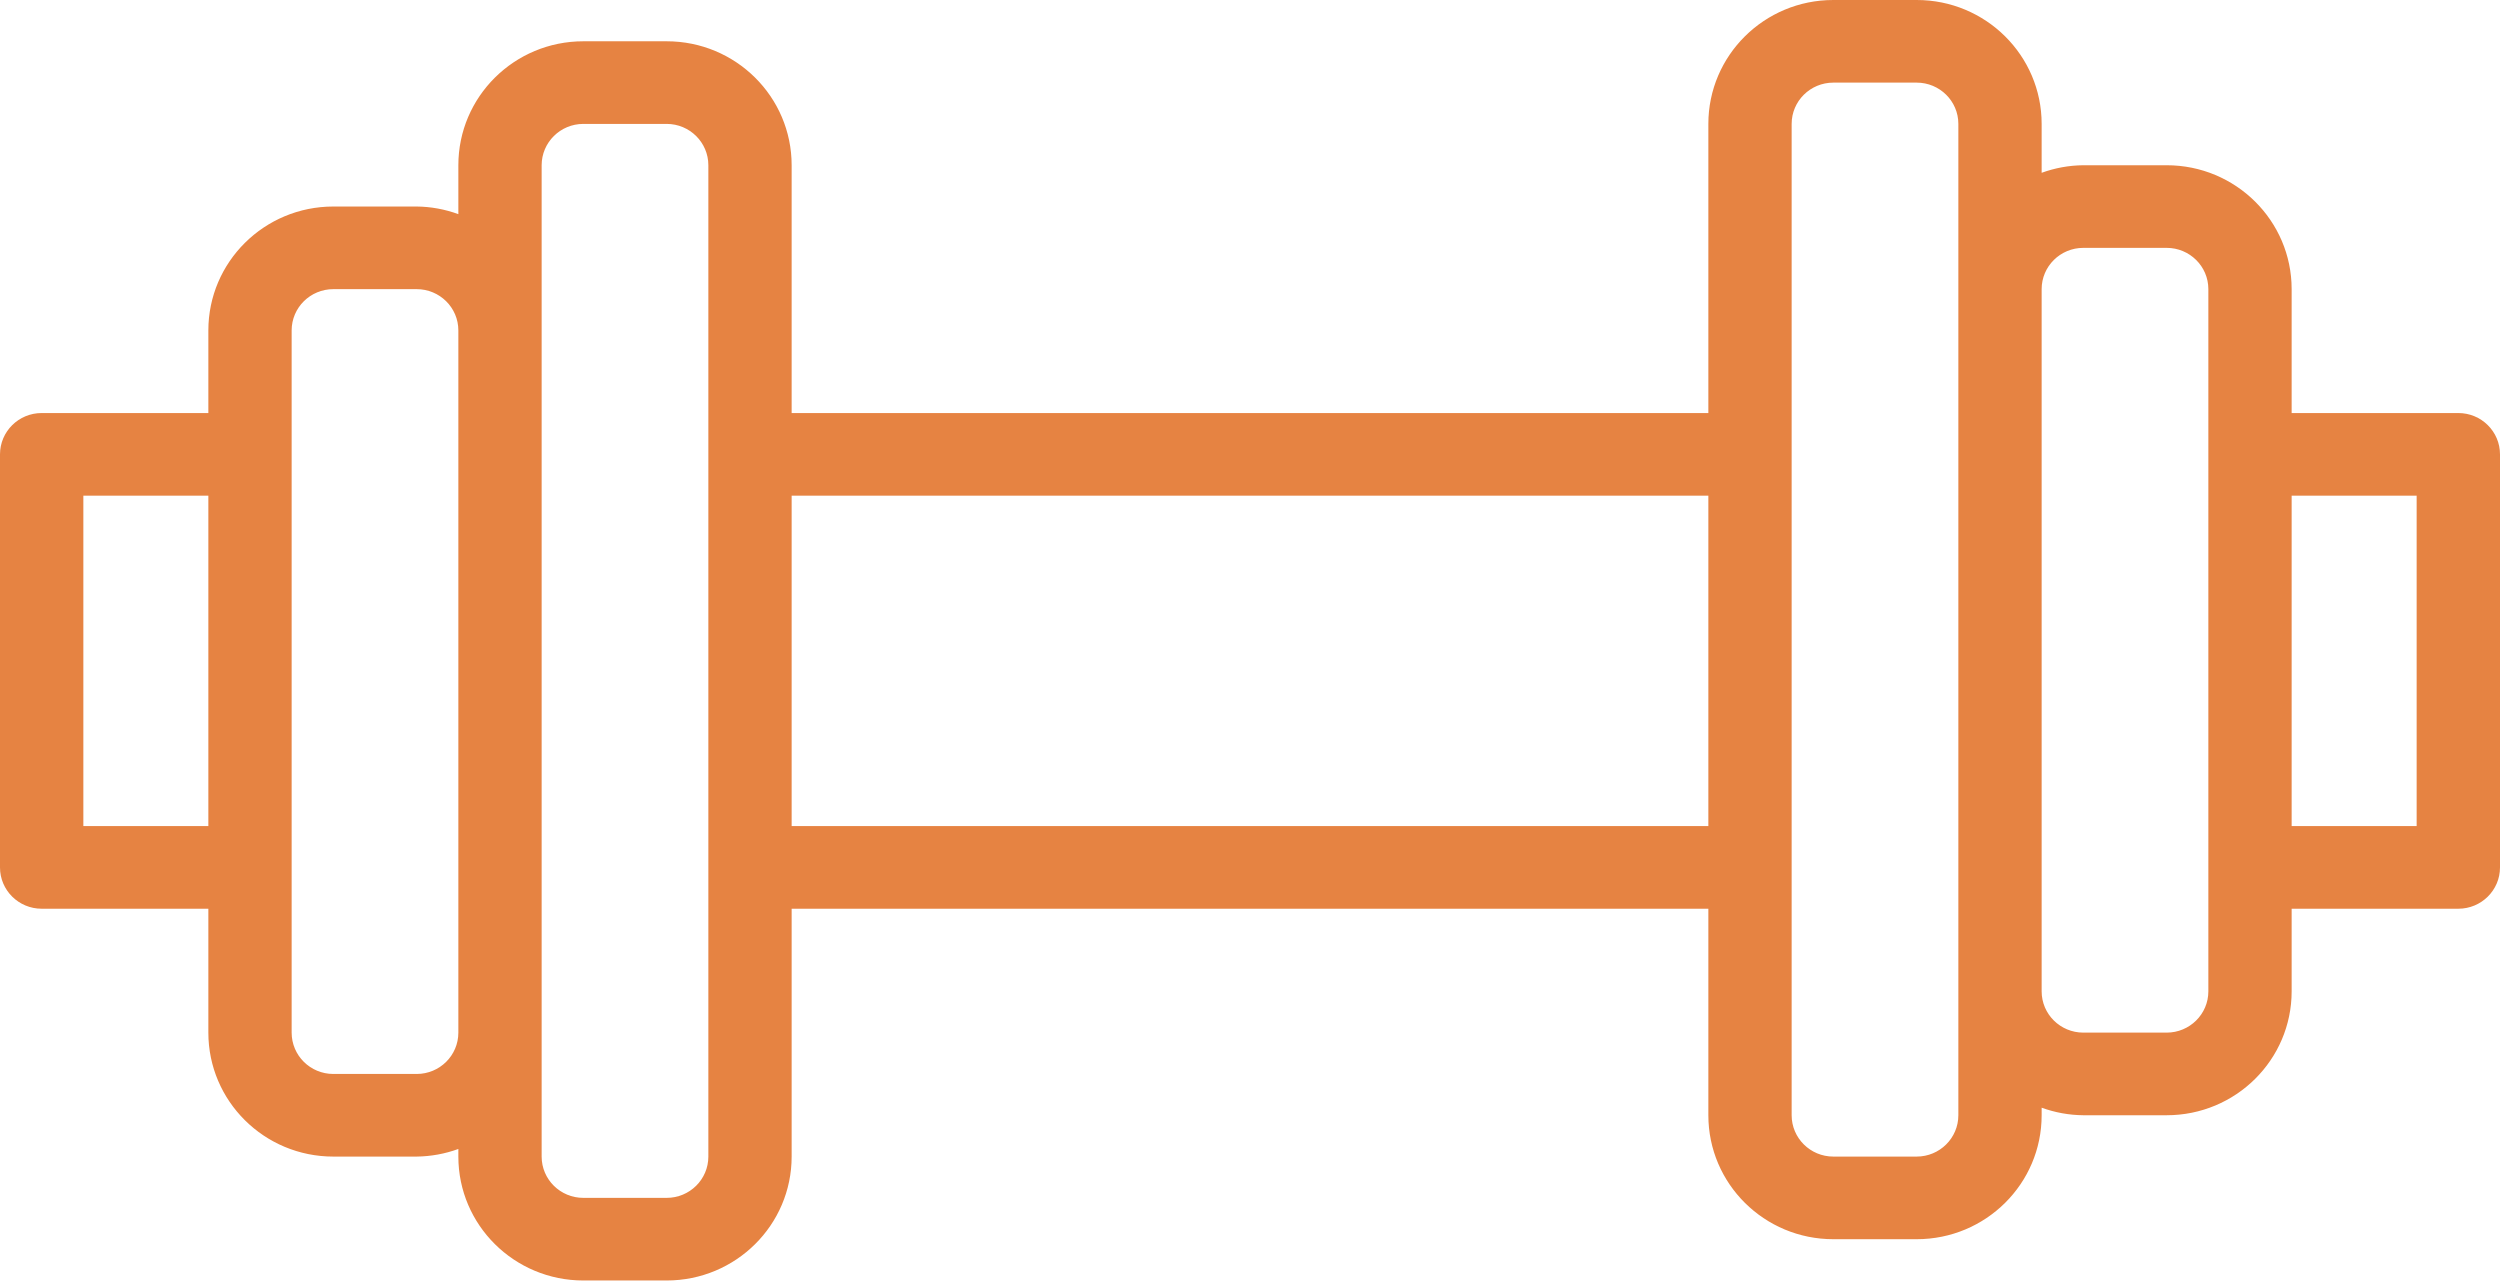
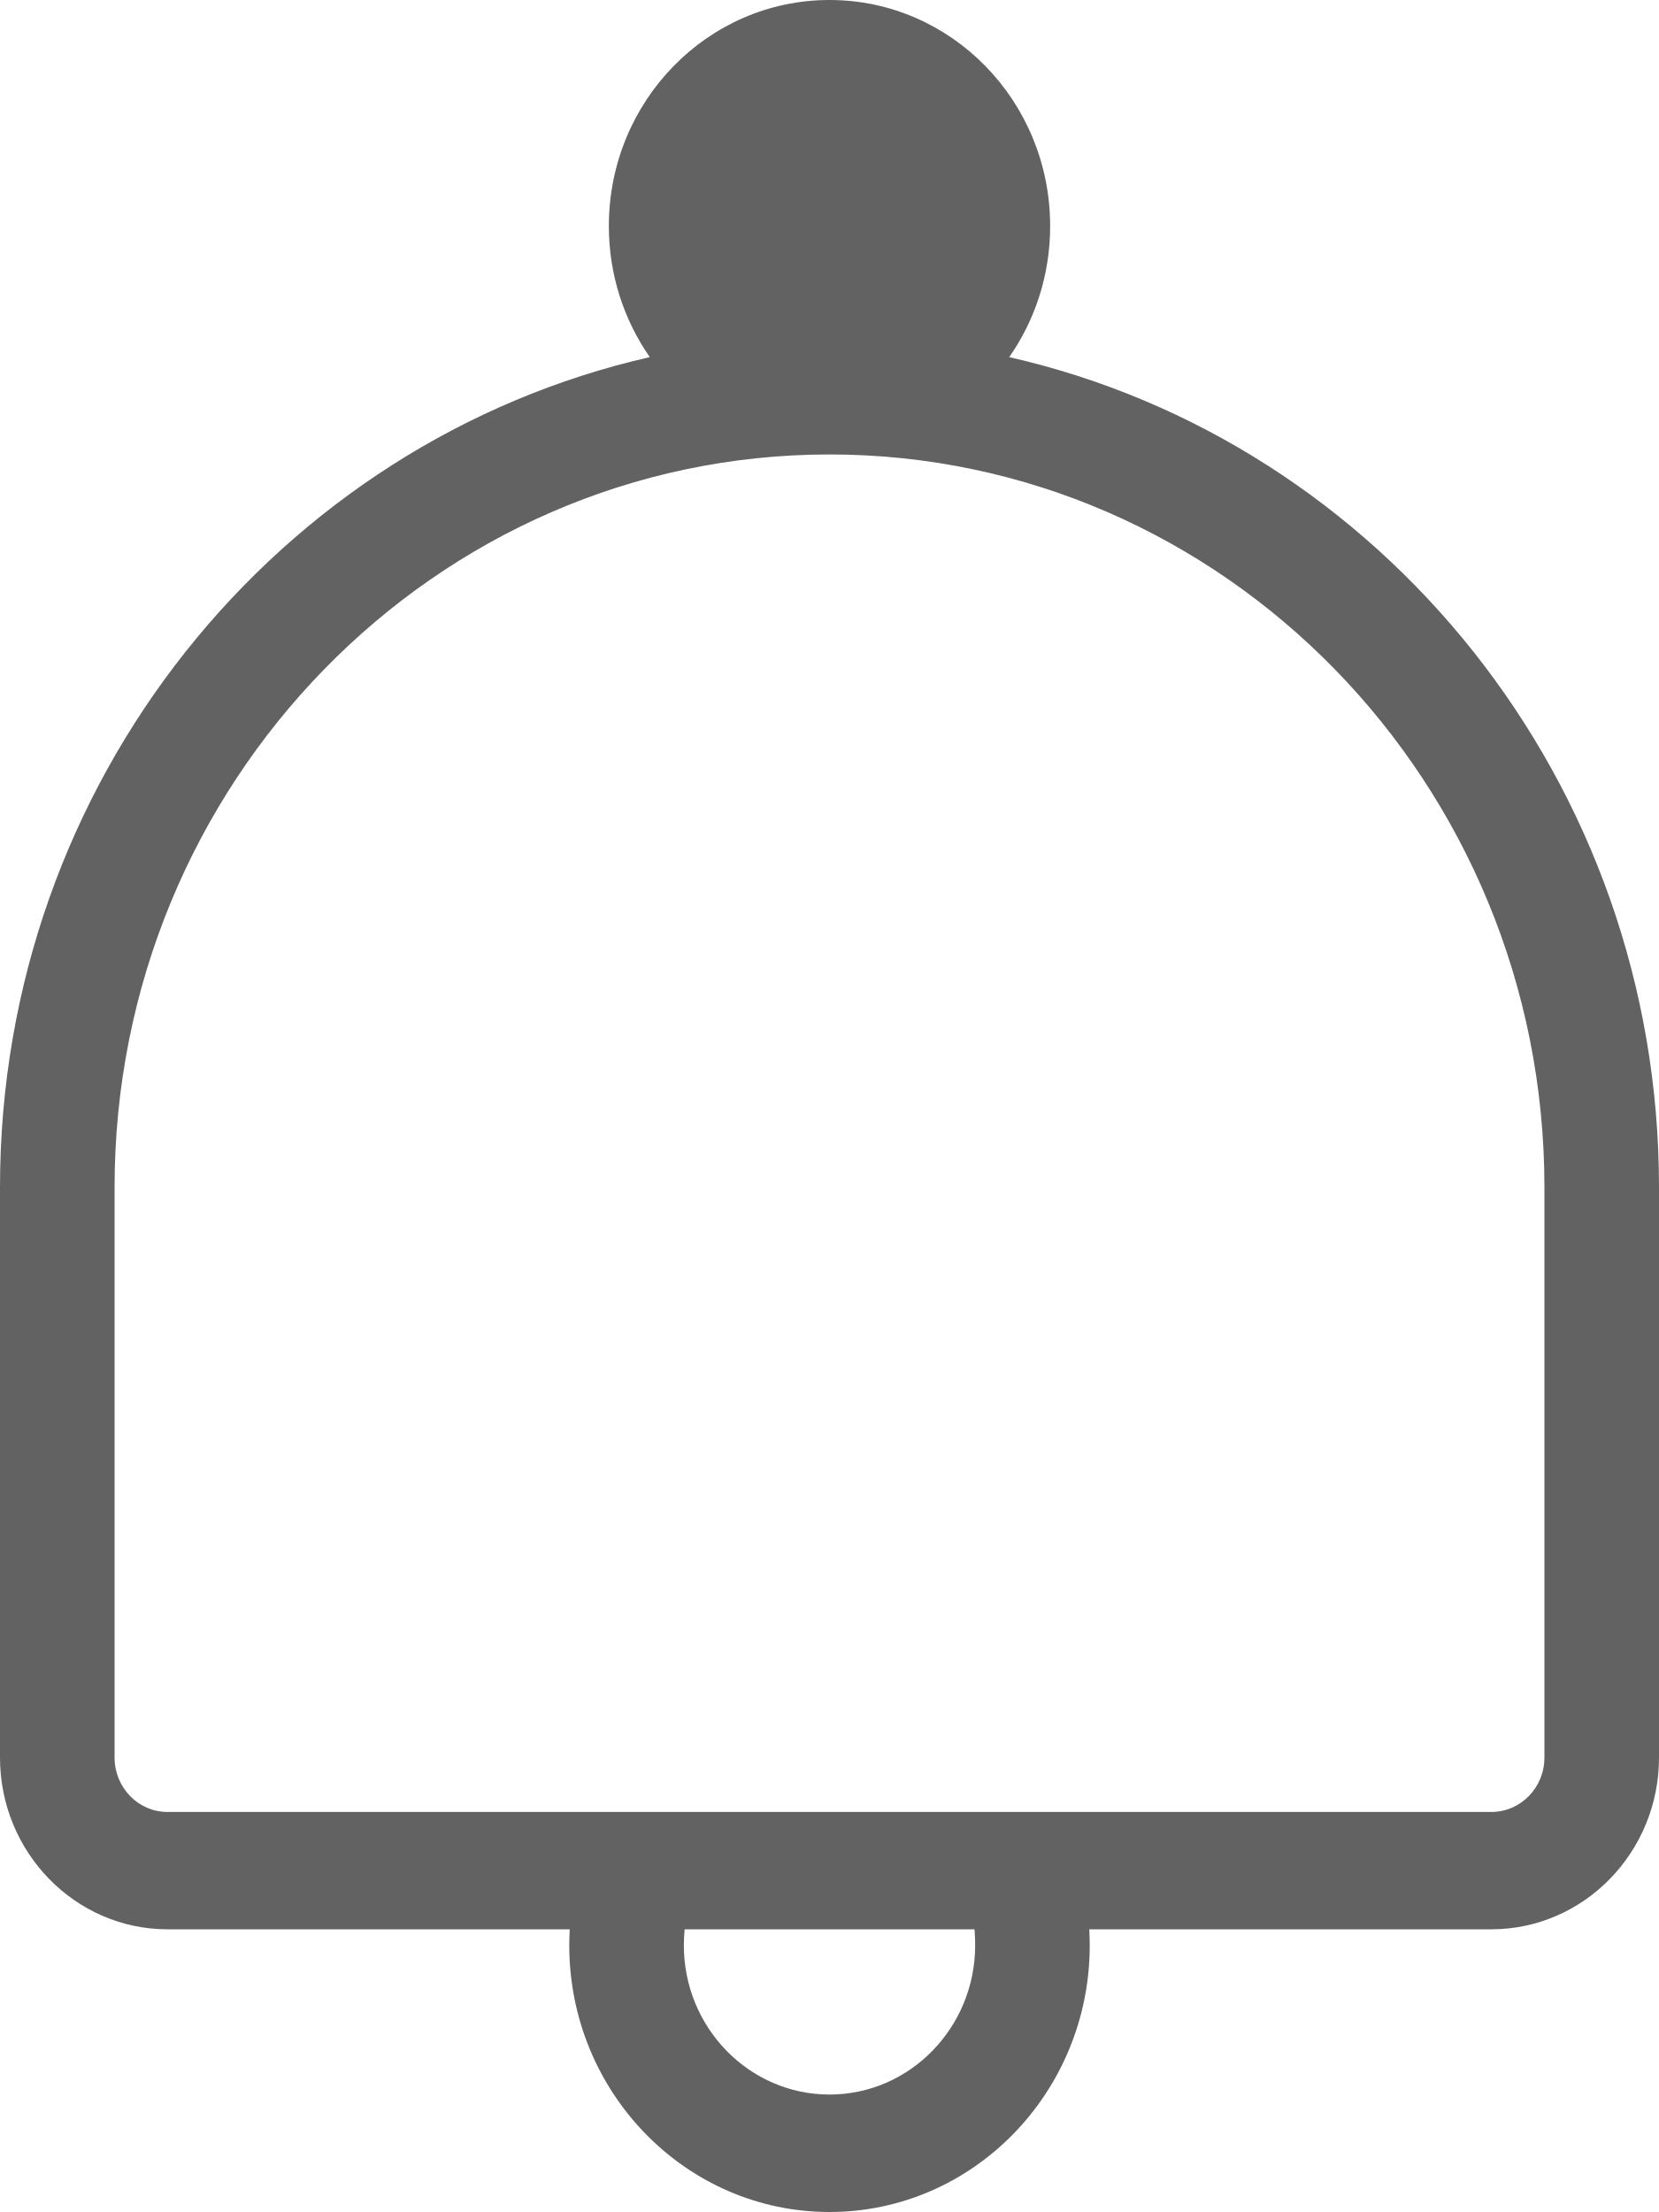
- <svg xmlns="http://www.w3.org/2000/svg" width="41px" height="21px" viewBox="0 0 41 21" version="1.1">
-   <g id="Page-1" stroke="none" stroke-width="1" fill="none" fill-rule="evenodd">
-     <g id="All-excercise--option-1" transform="translate(-168, -756)" fill="#E68342" fill-rule="nonzero">
-       <g id="Nav" transform="translate(39, 752)">
-         <g id="All-exercises" transform="translate(105.5, 4)">
-           <g id="noun_Gym_2160472-Copy" transform="translate(23.5, 0)">
-             <path d="M40.317,6.774 L37.583,6.774 L37.583,4.742 C37.583,3.62 36.666,2.71 35.533,2.71 L34.167,2.71 C33.933,2.712 33.702,2.754 33.483,2.834 L33.483,2.032 C33.483,0.91 32.566,0 31.433,0 L30.067,0 C28.934,0 28.017,0.91 28.017,2.032 L28.017,6.774 L12.983,6.774 L12.983,2.71 C12.983,1.587 12.066,0.677 10.933,0.677 L9.567,0.677 C8.434,0.677 7.517,1.587 7.517,2.71 L7.517,3.512 C7.298,3.432 7.067,3.389 6.833,3.387 L5.467,3.387 C4.334,3.387 3.417,4.297 3.417,5.419 L3.417,6.774 L0.683,6.774 C0.306,6.774 0,7.077 0,7.452 L0,14.226 C0,14.6 0.306,14.903 0.683,14.903 L3.417,14.903 L3.417,16.935 C3.417,18.058 4.334,18.968 5.467,18.968 L6.833,18.968 C7.067,18.965 7.298,18.923 7.517,18.843 L7.517,18.968 C7.517,20.09 8.434,21 9.567,21 L10.933,21 C12.066,21 12.983,20.09 12.983,18.968 L12.983,14.903 L28.017,14.903 L28.017,18.29 C28.017,19.413 28.934,20.323 30.067,20.323 L31.433,20.323 C32.566,20.323 33.483,19.413 33.483,18.29 L33.483,18.166 C33.702,18.246 33.933,18.288 34.167,18.29 L35.533,18.29 C36.666,18.29 37.583,17.38 37.583,16.258 L37.583,14.903 L40.317,14.903 C40.694,14.903 41,14.6 41,14.226 L41,7.452 C41,7.077 40.694,6.774 40.317,6.774 Z M1.367,13.548 L1.367,8.129 L3.417,8.129 L3.417,13.548 L1.367,13.548 Z M6.833,17.613 L5.467,17.613 C5.089,17.613 4.783,17.31 4.783,16.935 L4.783,5.419 C4.783,5.045 5.089,4.742 5.467,4.742 L6.833,4.742 C7.211,4.742 7.517,5.045 7.517,5.419 L7.517,16.935 C7.517,17.31 7.211,17.613 6.833,17.613 Z M11.617,18.968 C11.617,19.342 11.311,19.645 10.933,19.645 L9.567,19.645 C9.189,19.645 8.883,19.342 8.883,18.968 L8.883,2.71 C8.883,2.336 9.189,2.032 9.567,2.032 L10.933,2.032 C11.311,2.032 11.617,2.336 11.617,2.71 L11.617,18.968 Z M12.983,13.548 L12.983,8.129 L28.017,8.129 L28.017,13.548 L12.983,13.548 Z M32.117,18.29 C32.117,18.664 31.811,18.968 31.433,18.968 L30.067,18.968 C29.689,18.968 29.383,18.664 29.383,18.29 L29.383,2.032 C29.383,1.658 29.689,1.355 30.067,1.355 L31.433,1.355 C31.811,1.355 32.117,1.658 32.117,2.032 L32.117,18.29 Z M36.217,16.258 C36.217,16.632 35.911,16.935 35.533,16.935 L34.167,16.935 C33.789,16.935 33.483,16.632 33.483,16.258 L33.483,4.742 C33.483,4.368 33.789,4.065 34.167,4.065 L35.533,4.065 C35.911,4.065 36.217,4.368 36.217,4.742 L36.217,16.258 Z M39.633,13.548 L37.583,13.548 L37.583,8.129 L39.633,8.129 L39.633,13.548 Z" id="Shape" />
-           </g>
-         </g>
-       </g>
-     </g>
-   </g>
+ <svg xmlns="http://www.w3.org/2000/svg" width="15" height="20" viewBox="0 0 15 20" fill="none">
+   <path fill-rule="evenodd" clip-rule="evenodd" d="M13.964 15.891C13.964 16.163 13.749 16.383 13.484 16.383H9.228H9.22H1.515C1.25 16.383 1.036 16.163 1.036 15.891V10.733C1.036 7.081 3.935 4.109 7.5 4.109C11.065 4.109 13.964 7.081 13.964 10.733V15.891ZM7.5 18.938C6.774 18.938 6.183 18.333 6.183 17.588C6.183 17.54 6.186 17.492 6.19 17.444H8.811C8.815 17.492 8.817 17.54 8.817 17.588C8.817 18.333 8.226 18.938 7.5 18.938ZM9.125 3.229C9.358 2.895 9.495 2.487 9.495 2.044C9.495 0.915 8.602 0 7.5 0C6.398 0 5.505 0.915 5.505 2.044C5.505 2.487 5.643 2.895 5.875 3.229C2.518 3.992 0 7.065 0 10.733V15.891C0 16.748 0.68 17.444 1.515 17.444H5.151C5.149 17.492 5.147 17.54 5.147 17.588C5.147 18.919 6.202 20 7.5 20C8.798 20 9.853 18.919 9.853 17.588C9.853 17.54 9.851 17.492 9.849 17.444H13.484C14.32 17.444 15 16.748 15 15.891V10.733C15 7.065 12.483 3.992 9.125 3.229Z" fill="#626262" />
</svg>
